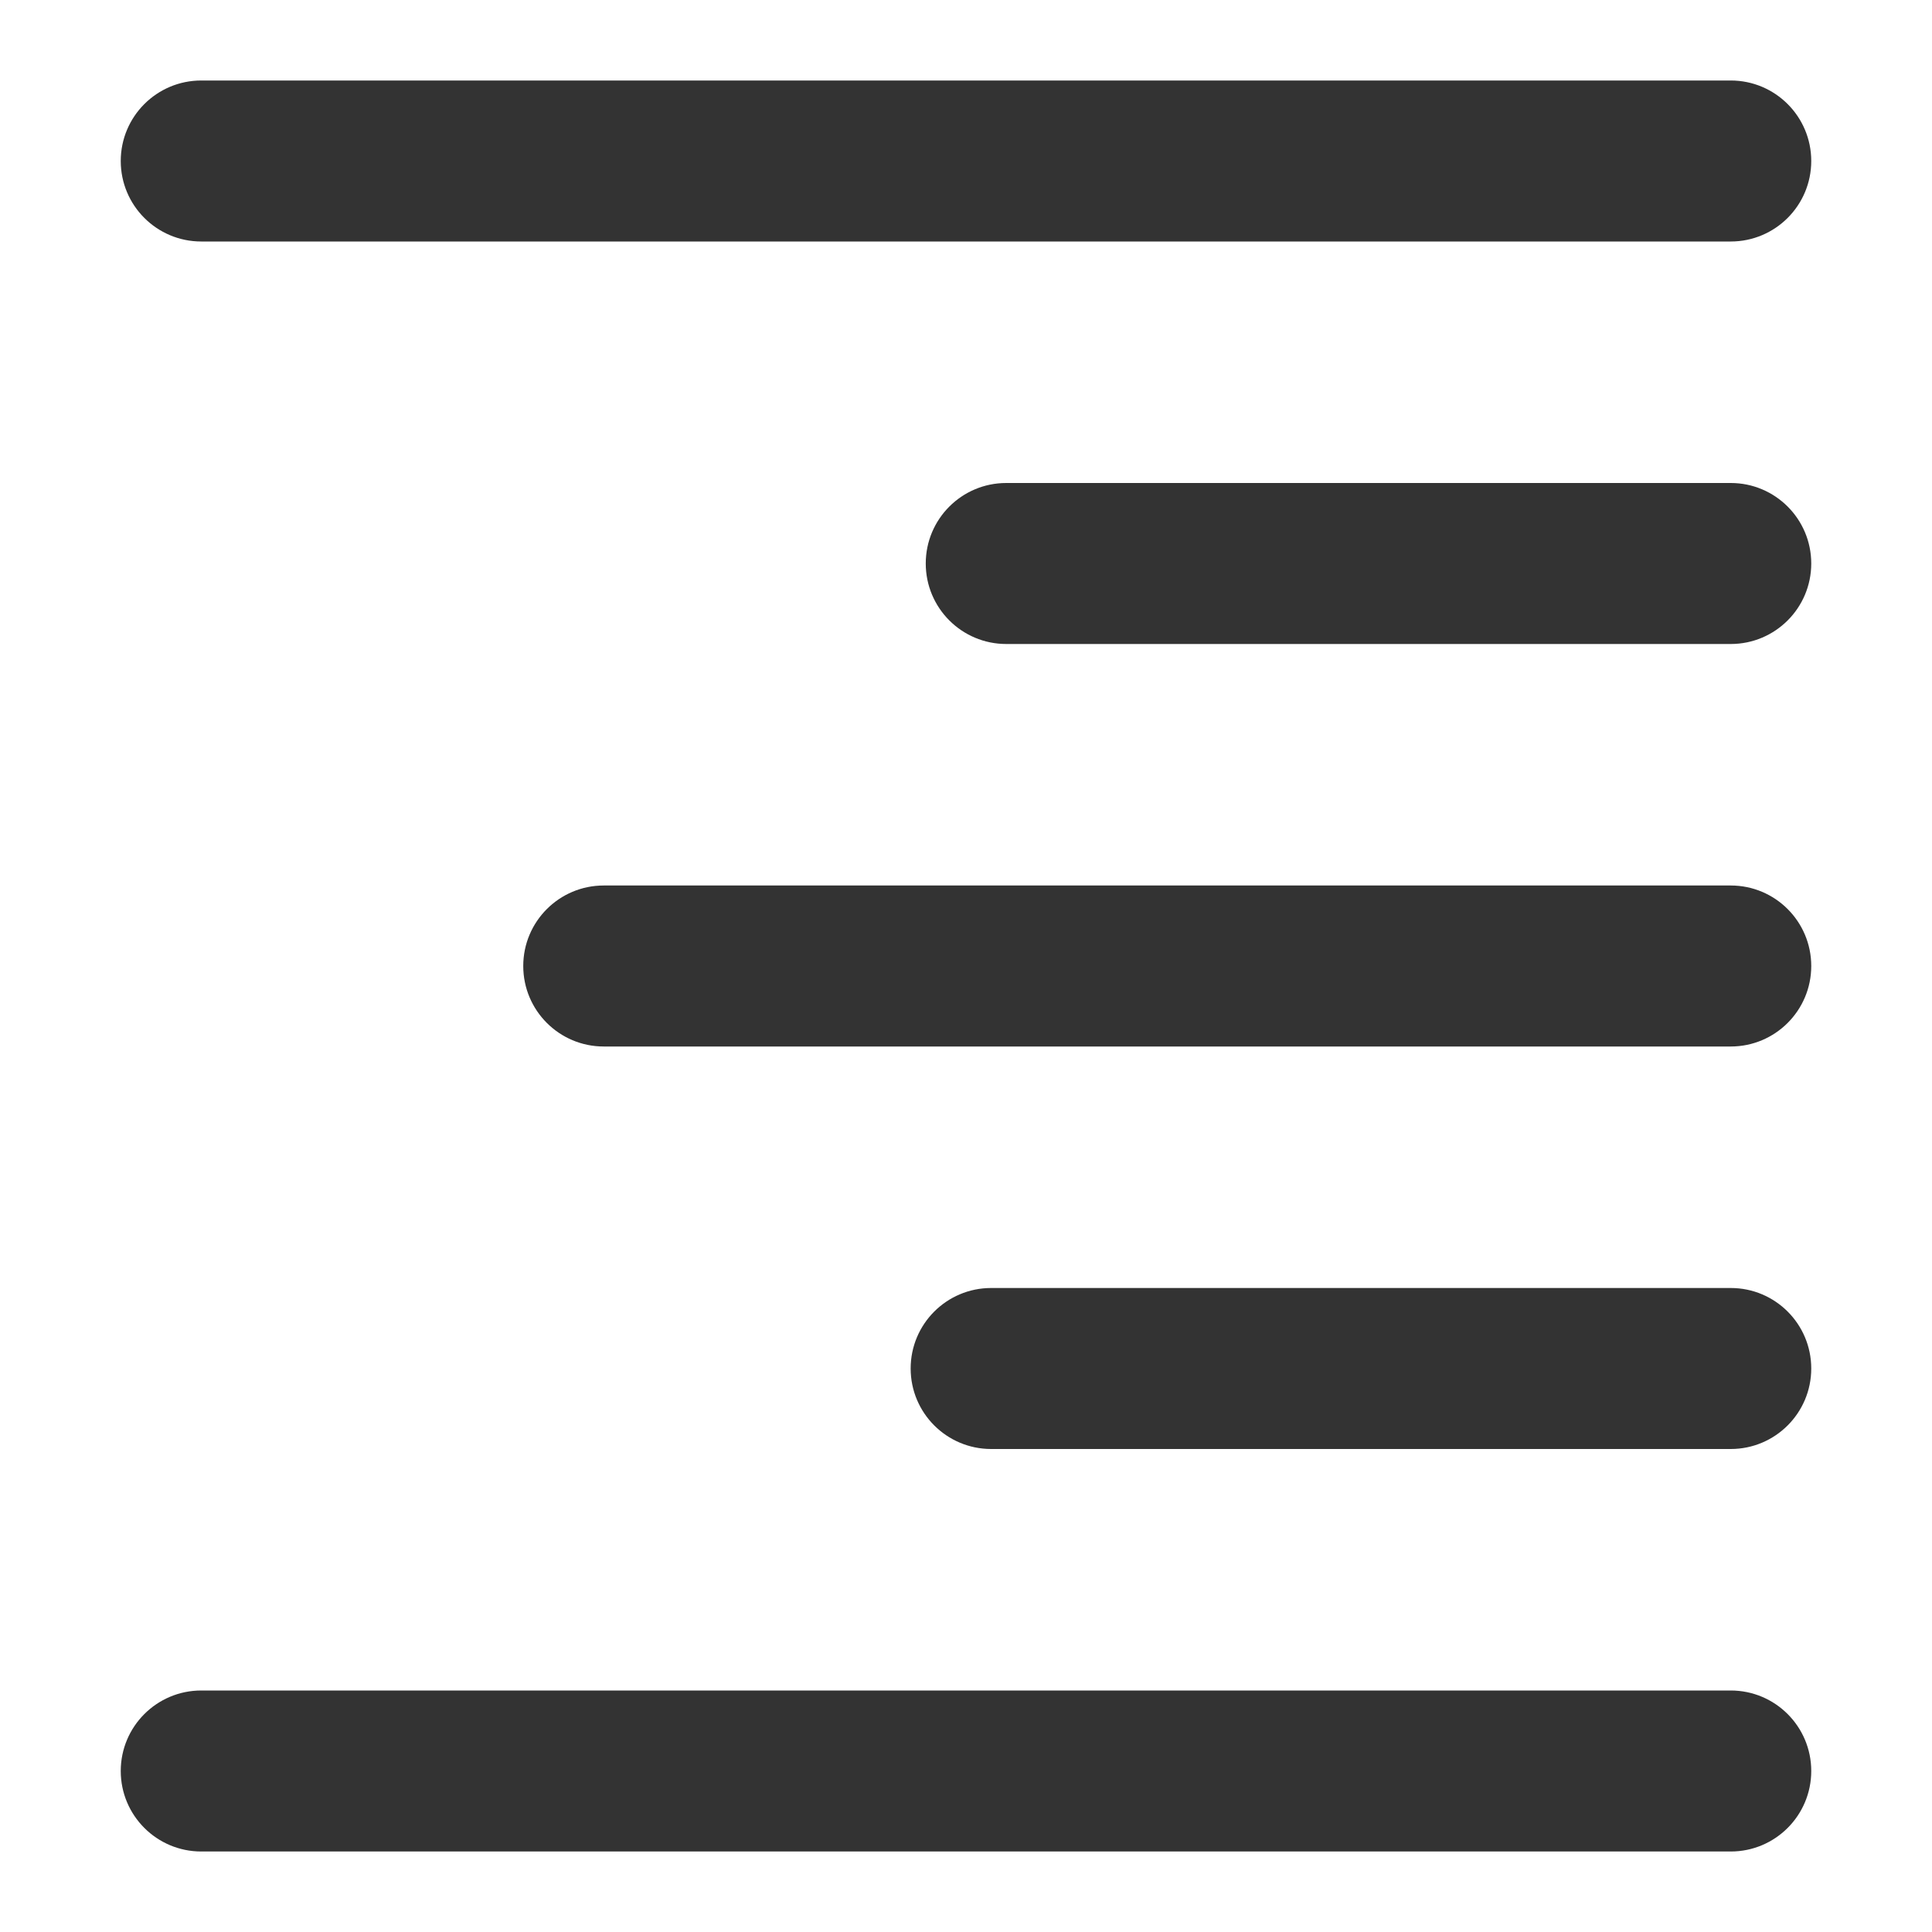
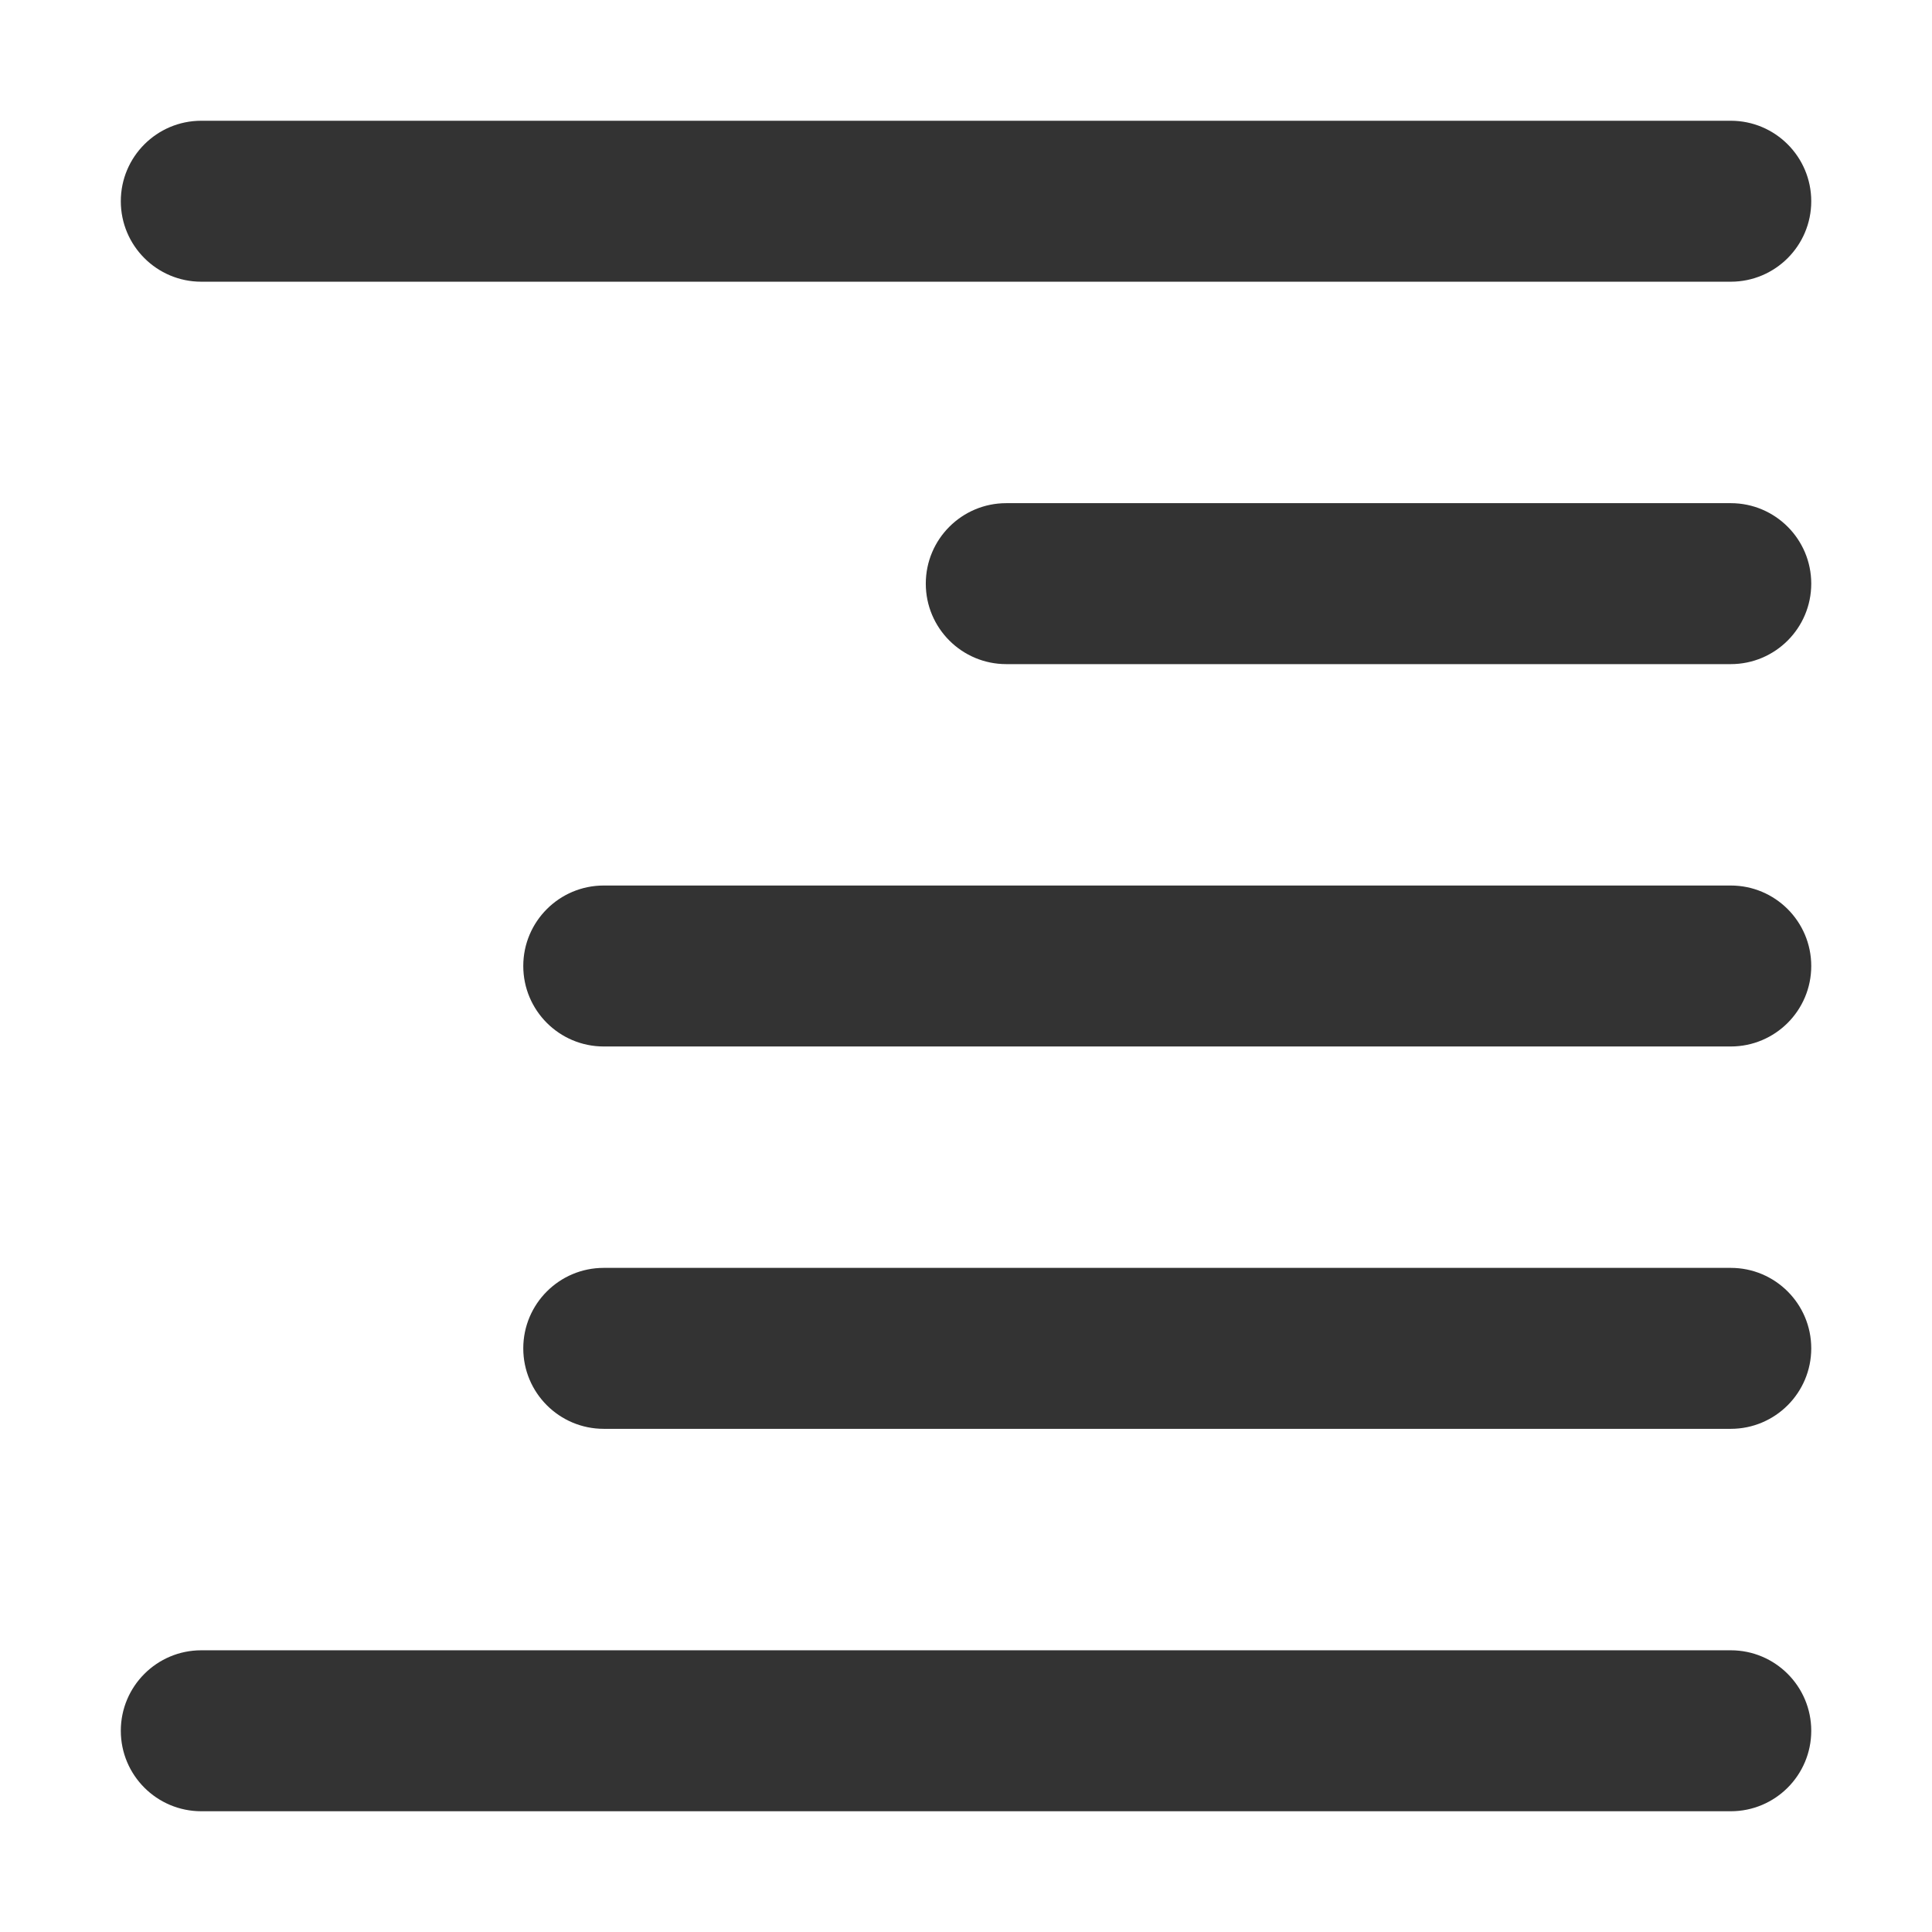
- <svg xmlns="http://www.w3.org/2000/svg" viewBox="0 0 96 96">
-   <path d="M6 88a4 4 0 0 1 4-4h76a4 4 0 0 1 0 8H10a4 4 0 0 1-4-4zm43.25-16H86a4 4 0 0 0 0-8H49.25a4 4 0 0 0 0 8zM30 52h56a4 4 0 0 0 0-8H30a4 4 0 0 0 0 8zm20-20h36a4 4 0 0 0 0-8H50a4 4 0 0 0 0 8zM10 12h76a4 4 0 0 0 0-8H10a4 4 0 0 0 0 8z" fill="#333" />
+ <svg xmlns="http://www.w3.org/2000/svg" version="1.1" width="32" height="32" viewBox="0 0 32 32">
+   <path fill="#333" d="M28.667 30h-25.333c-0.736 0-1.333-0.597-1.333-1.333s0.597-1.333 1.333-1.333v0h25.333c0.736 0 1.333 0.597 1.333 1.333s-0.597 1.333-1.333 1.333v0zM30 22.333c0-0.736-0.597-1.333-1.333-1.333v0h-18.667c-0.736 0-1.333 0.597-1.333 1.333s0.597 1.333 1.333 1.333v0h18.667c0.736 0 1.333-0.597 1.333-1.333v0zM30 16c0-0.736-0.597-1.333-1.333-1.333v0h-18.667c-0.736 0-1.333 0.597-1.333 1.333s0.597 1.333 1.333 1.333v0h18.667c0.736 0 1.333-0.597 1.333-1.333v0zM30 9.667c0-0.736-0.597-1.333-1.333-1.333v0h-12c-0.736 0-1.333 0.597-1.333 1.333s0.597 1.333 1.333 1.333v0h12c0.736 0 1.333-0.597 1.333-1.333v0zM30 3.333c0-0.736-0.597-1.333-1.333-1.333v0h-25.333c-0.736 0-1.333 0.597-1.333 1.333s0.597 1.333 1.333 1.333v0h25.333c0.736 0 1.333-0.597 1.333-1.333v0z" />
</svg>
